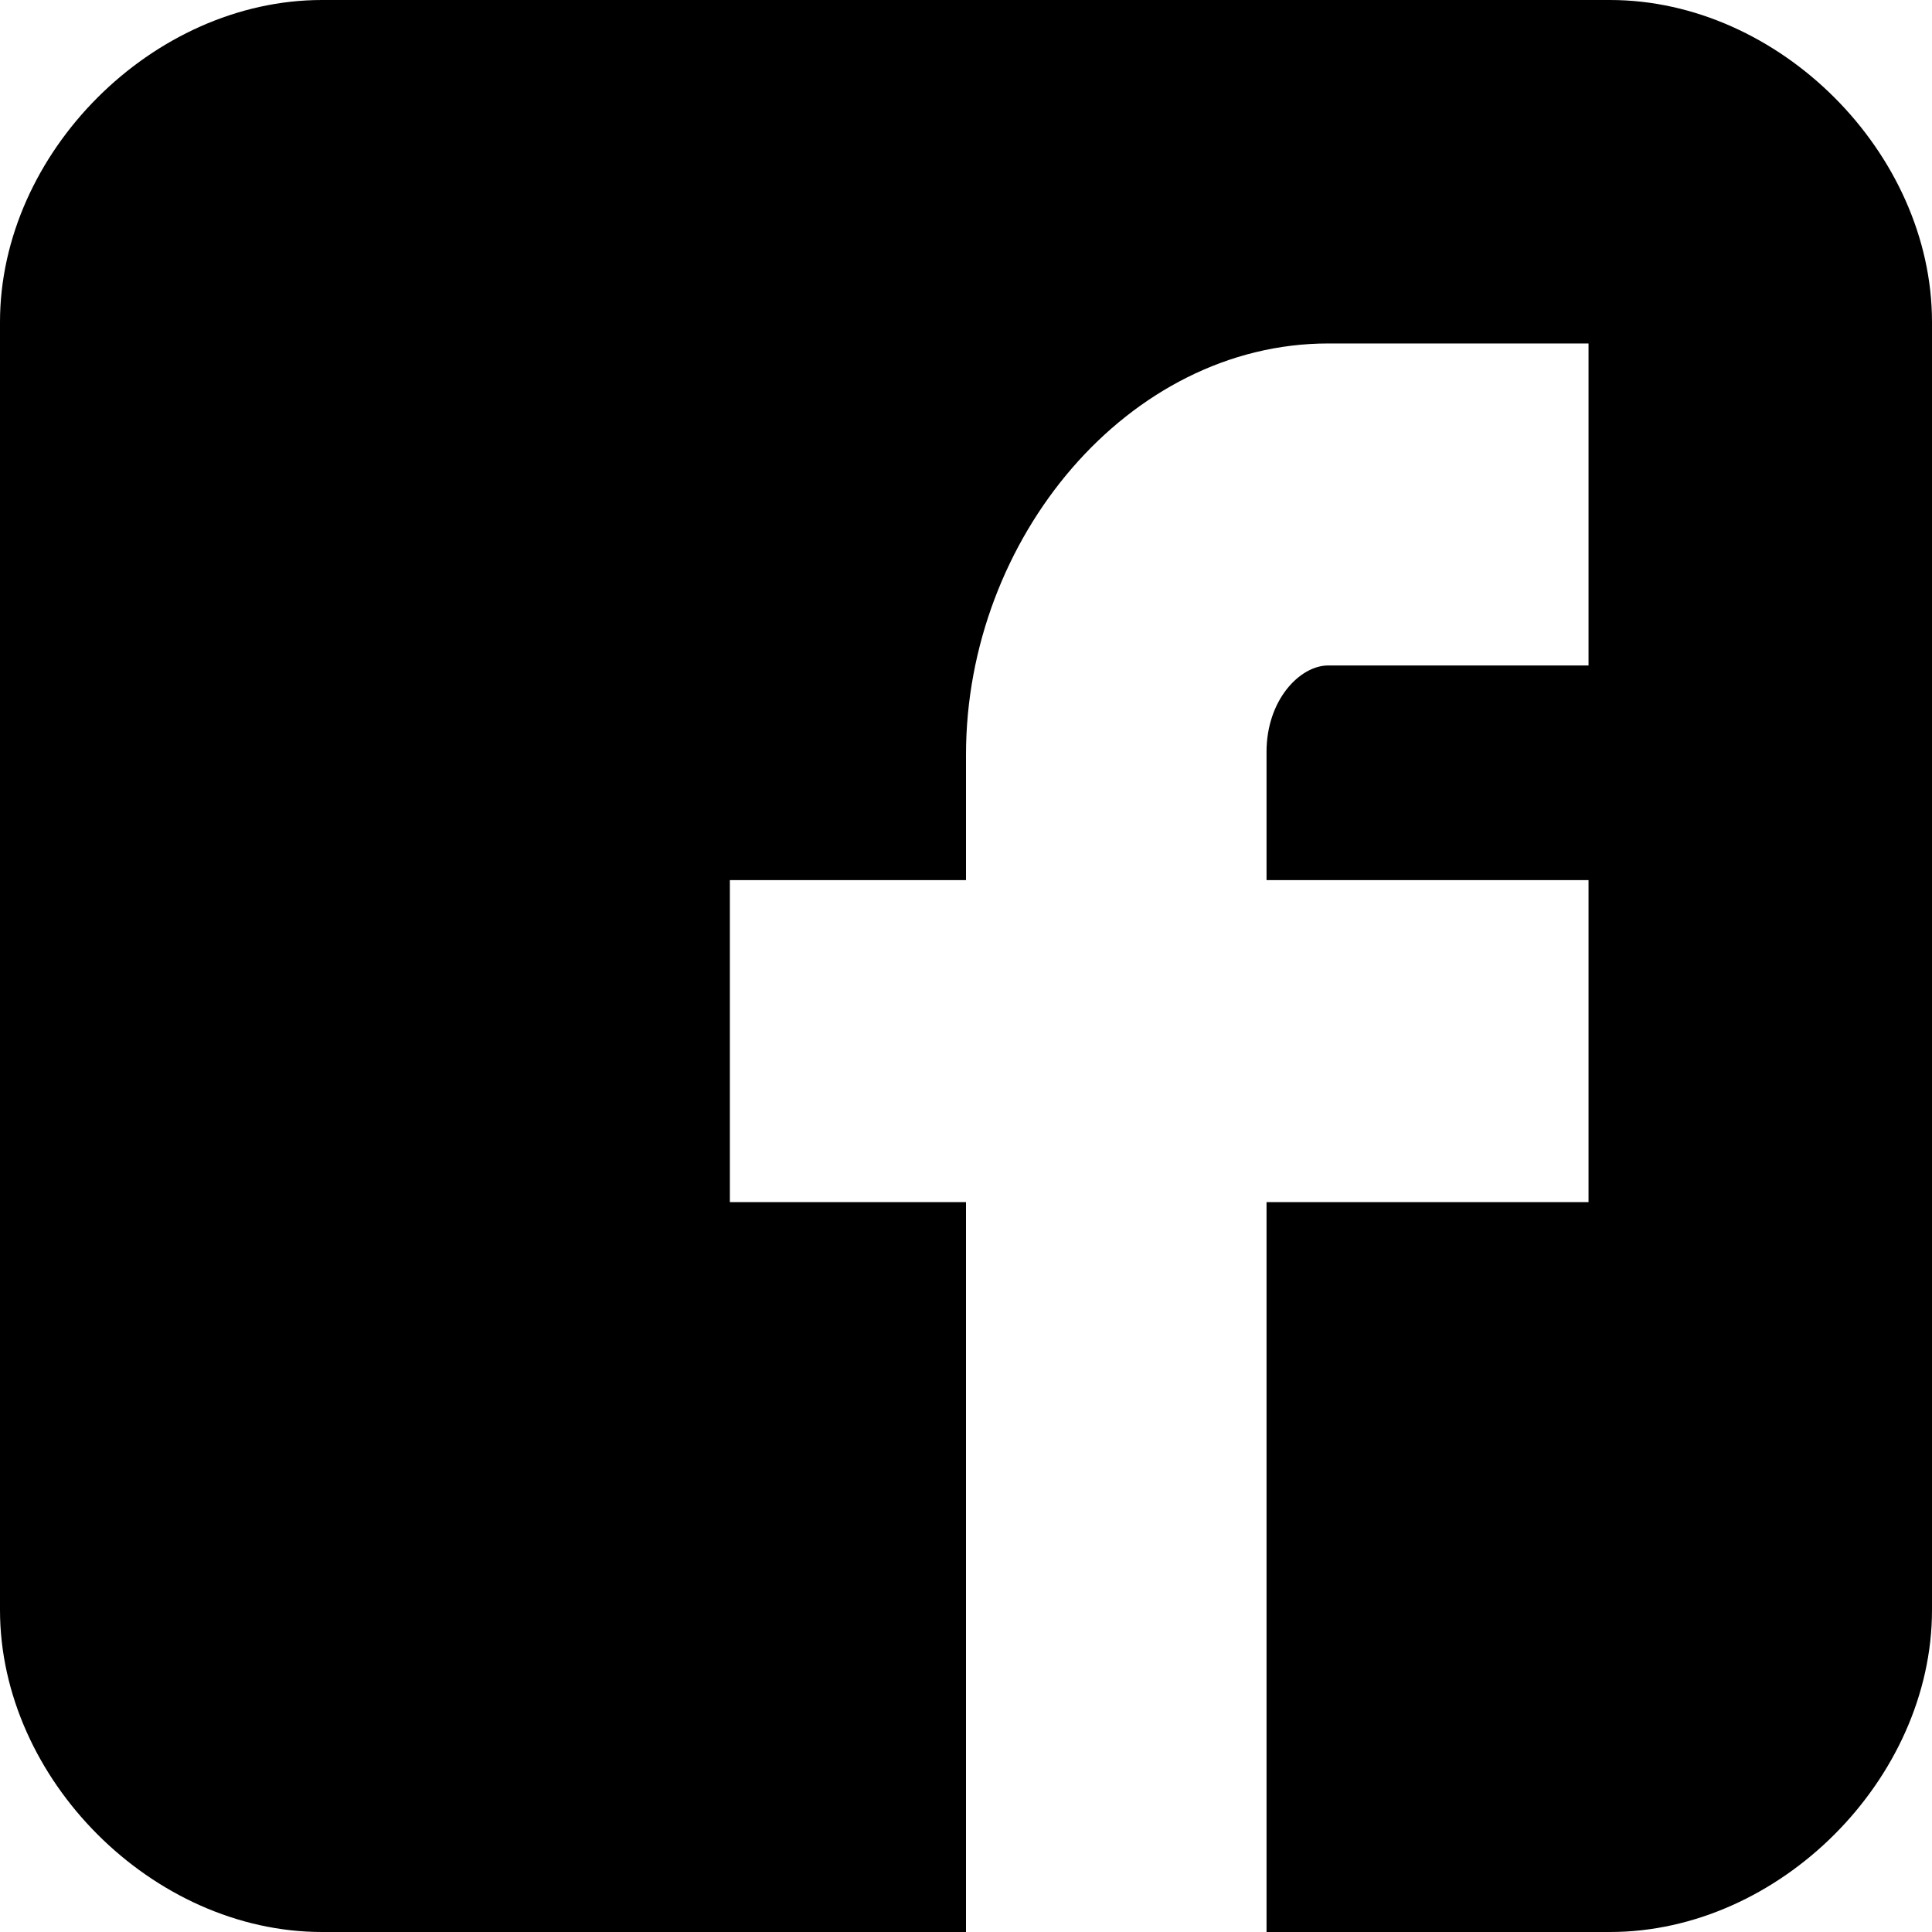
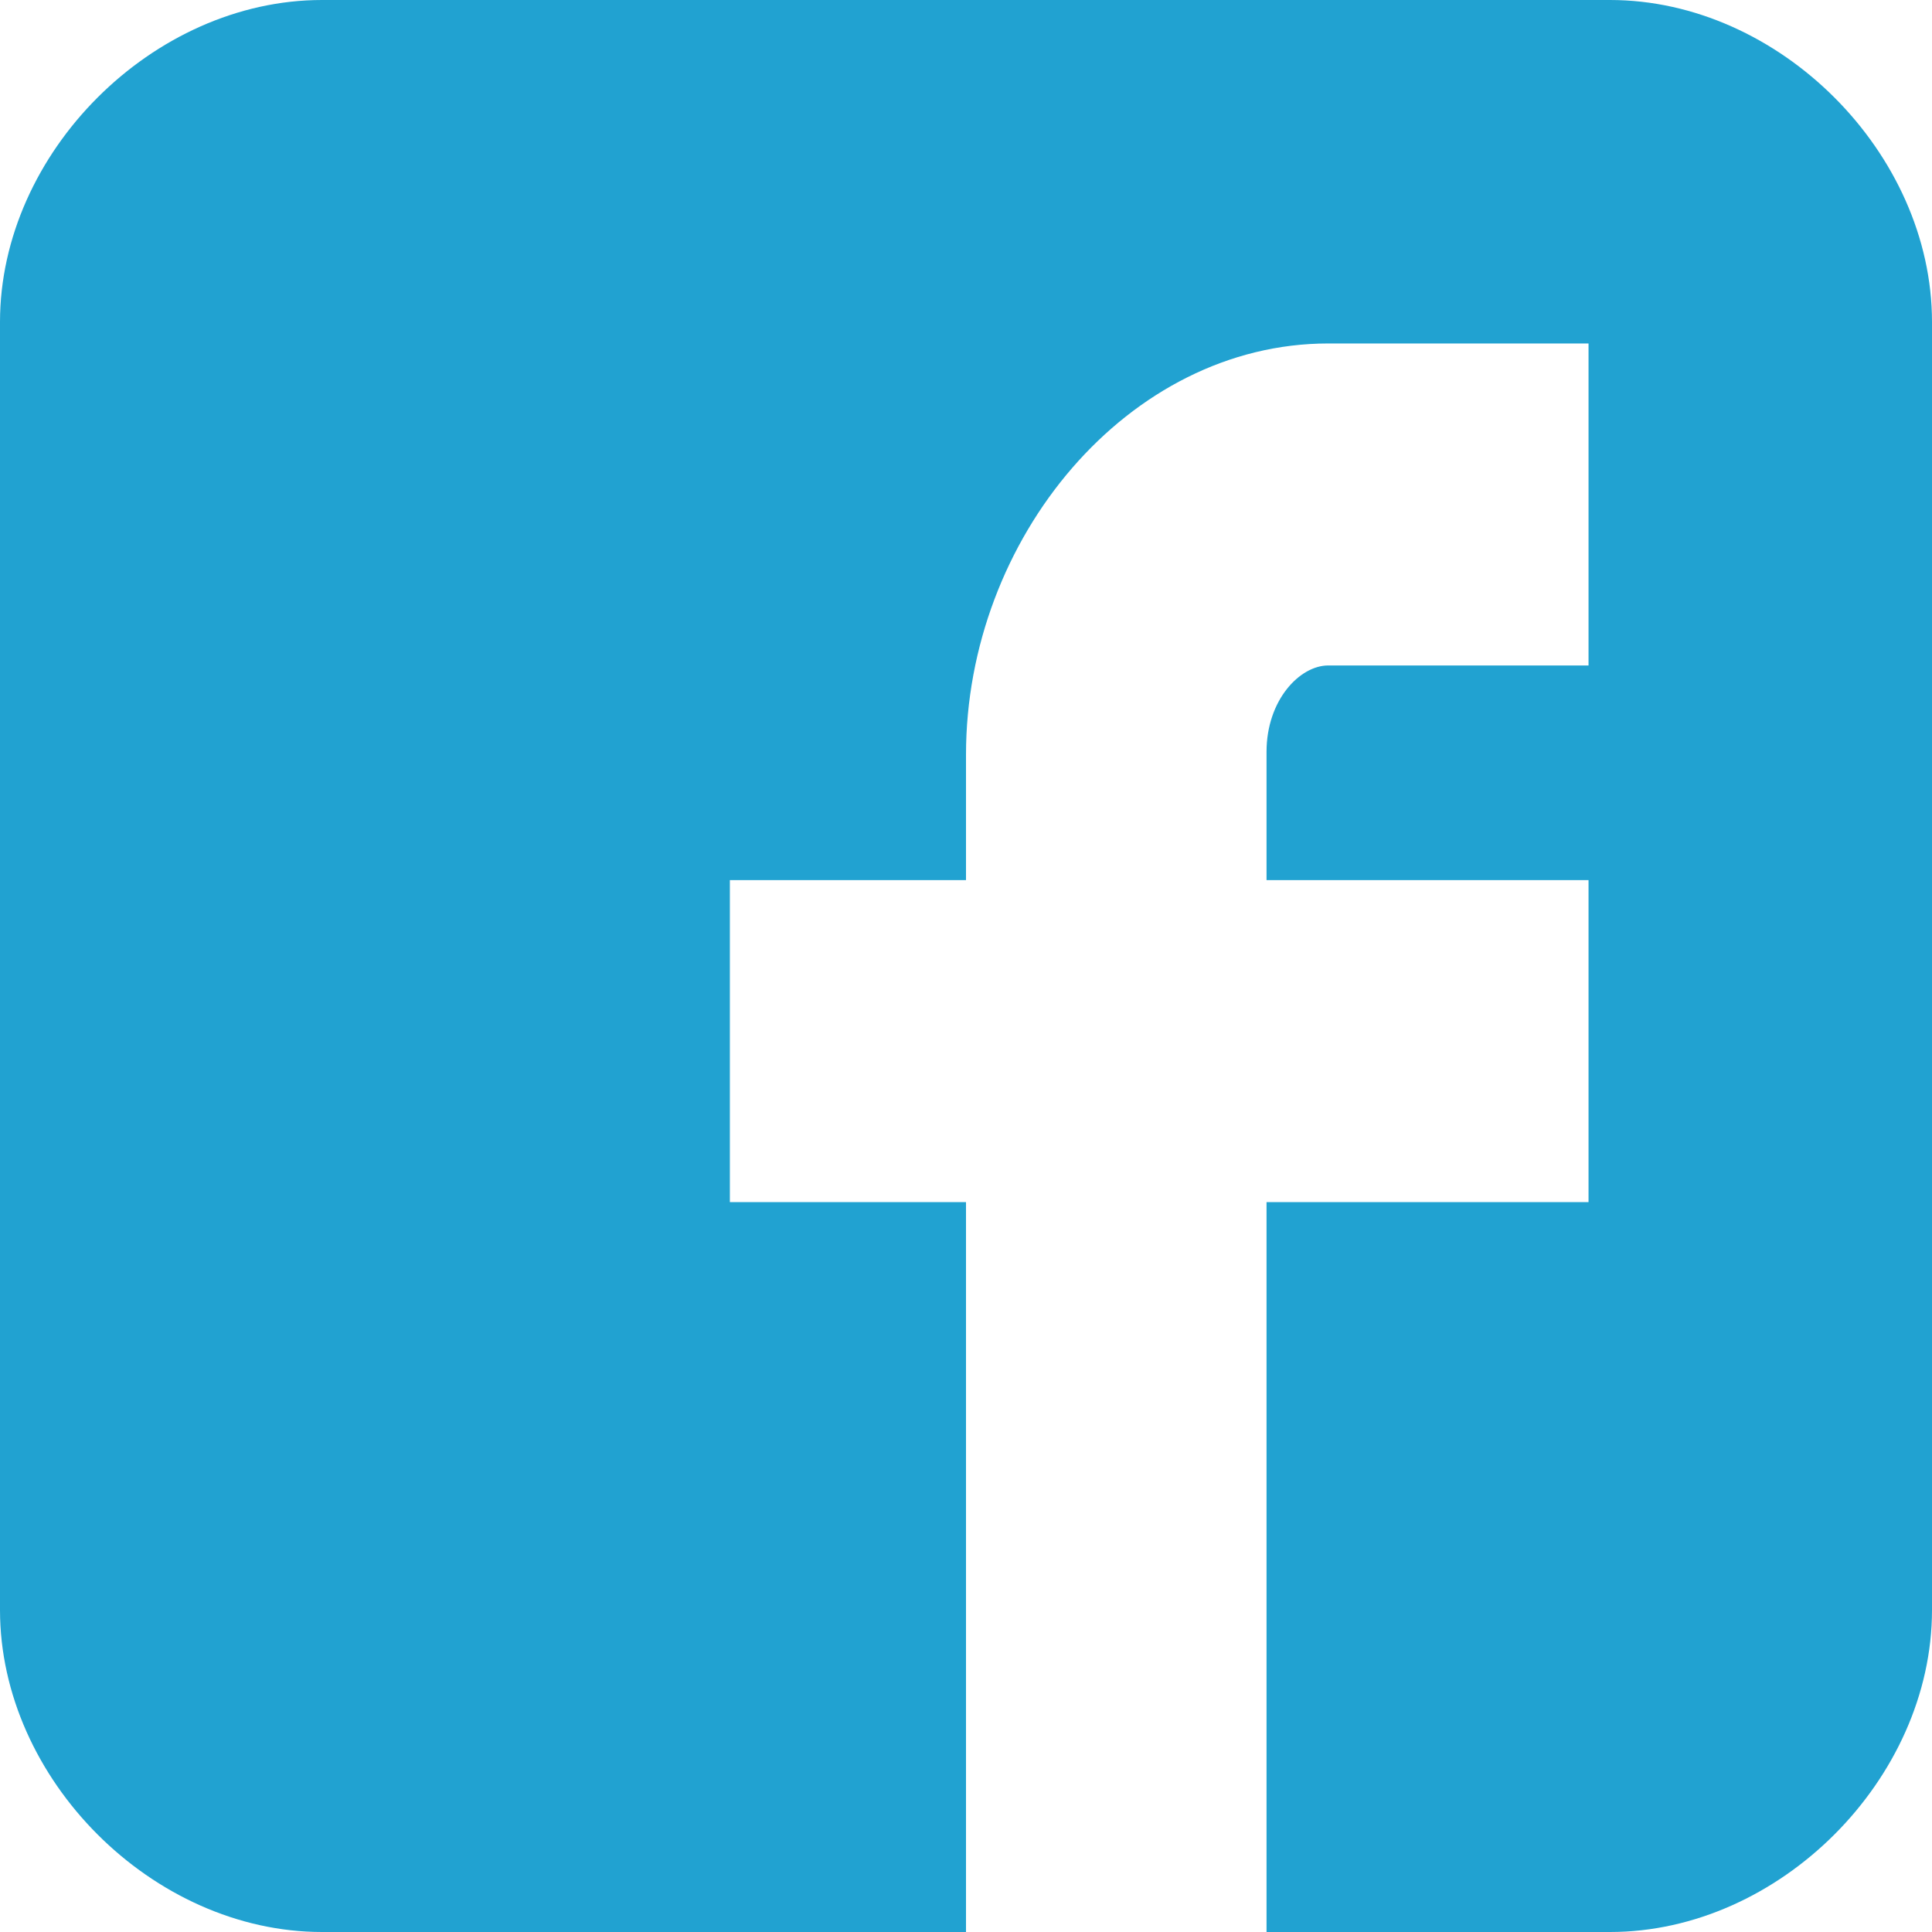
<svg xmlns="http://www.w3.org/2000/svg" version="1.1" id="Capa_1" x="0px" y="0px" width="90px" height="90px" viewBox="0 0 90 90" style="enable-background:new 0 0 90 90;" xml:space="preserve">
  <g>
-     <path id="Facebook__x28_alt_x29_" d="M90,15.001C90,7.119,82.884,0,75,0H15C7.116,0,0,7.119,0,15.001v59.998   C0,82.881,7.116,90,15.001,90H45V56H34V41h11v-5.844C45,25.077,52.568,16,61.875,16H74v15H61.875C60.548,31,59,32.611,59,35.024V41   h15v15H59v34h16c7.884,0,15-7.119,15-15.001V15.001z" />
+     <path style="fill:#21a2d1;" id="Facebook__x28_alt_x29_" d="M90,15.001C90,7.119,82.884,0,75,0H15C7.116,0,0,7.119,0,15.001v59.998   C0,82.881,7.116,90,15.001,90H45V56H34V41h11v-5.844C45,25.077,52.568,16,61.875,16H74v15H61.875C60.548,31,59,32.611,59,35.024V41   h15v15H59v34h16c7.884,0,15-7.119,15-15.001V15.001z" />
  </g>
-   <g>
- </g>
-   <g>
- </g>
-   <g>
- </g>
-   <g>
- </g>
-   <g>
- </g>
-   <g>
- </g>
-   <g>
- </g>
-   <g>
- </g>
-   <g>
- </g>
-   <g>
- </g>
-   <g>
- </g>
-   <g>
- </g>
-   <g>
- </g>
-   <g>
- </g>
-   <g>
- </g>
</svg>
